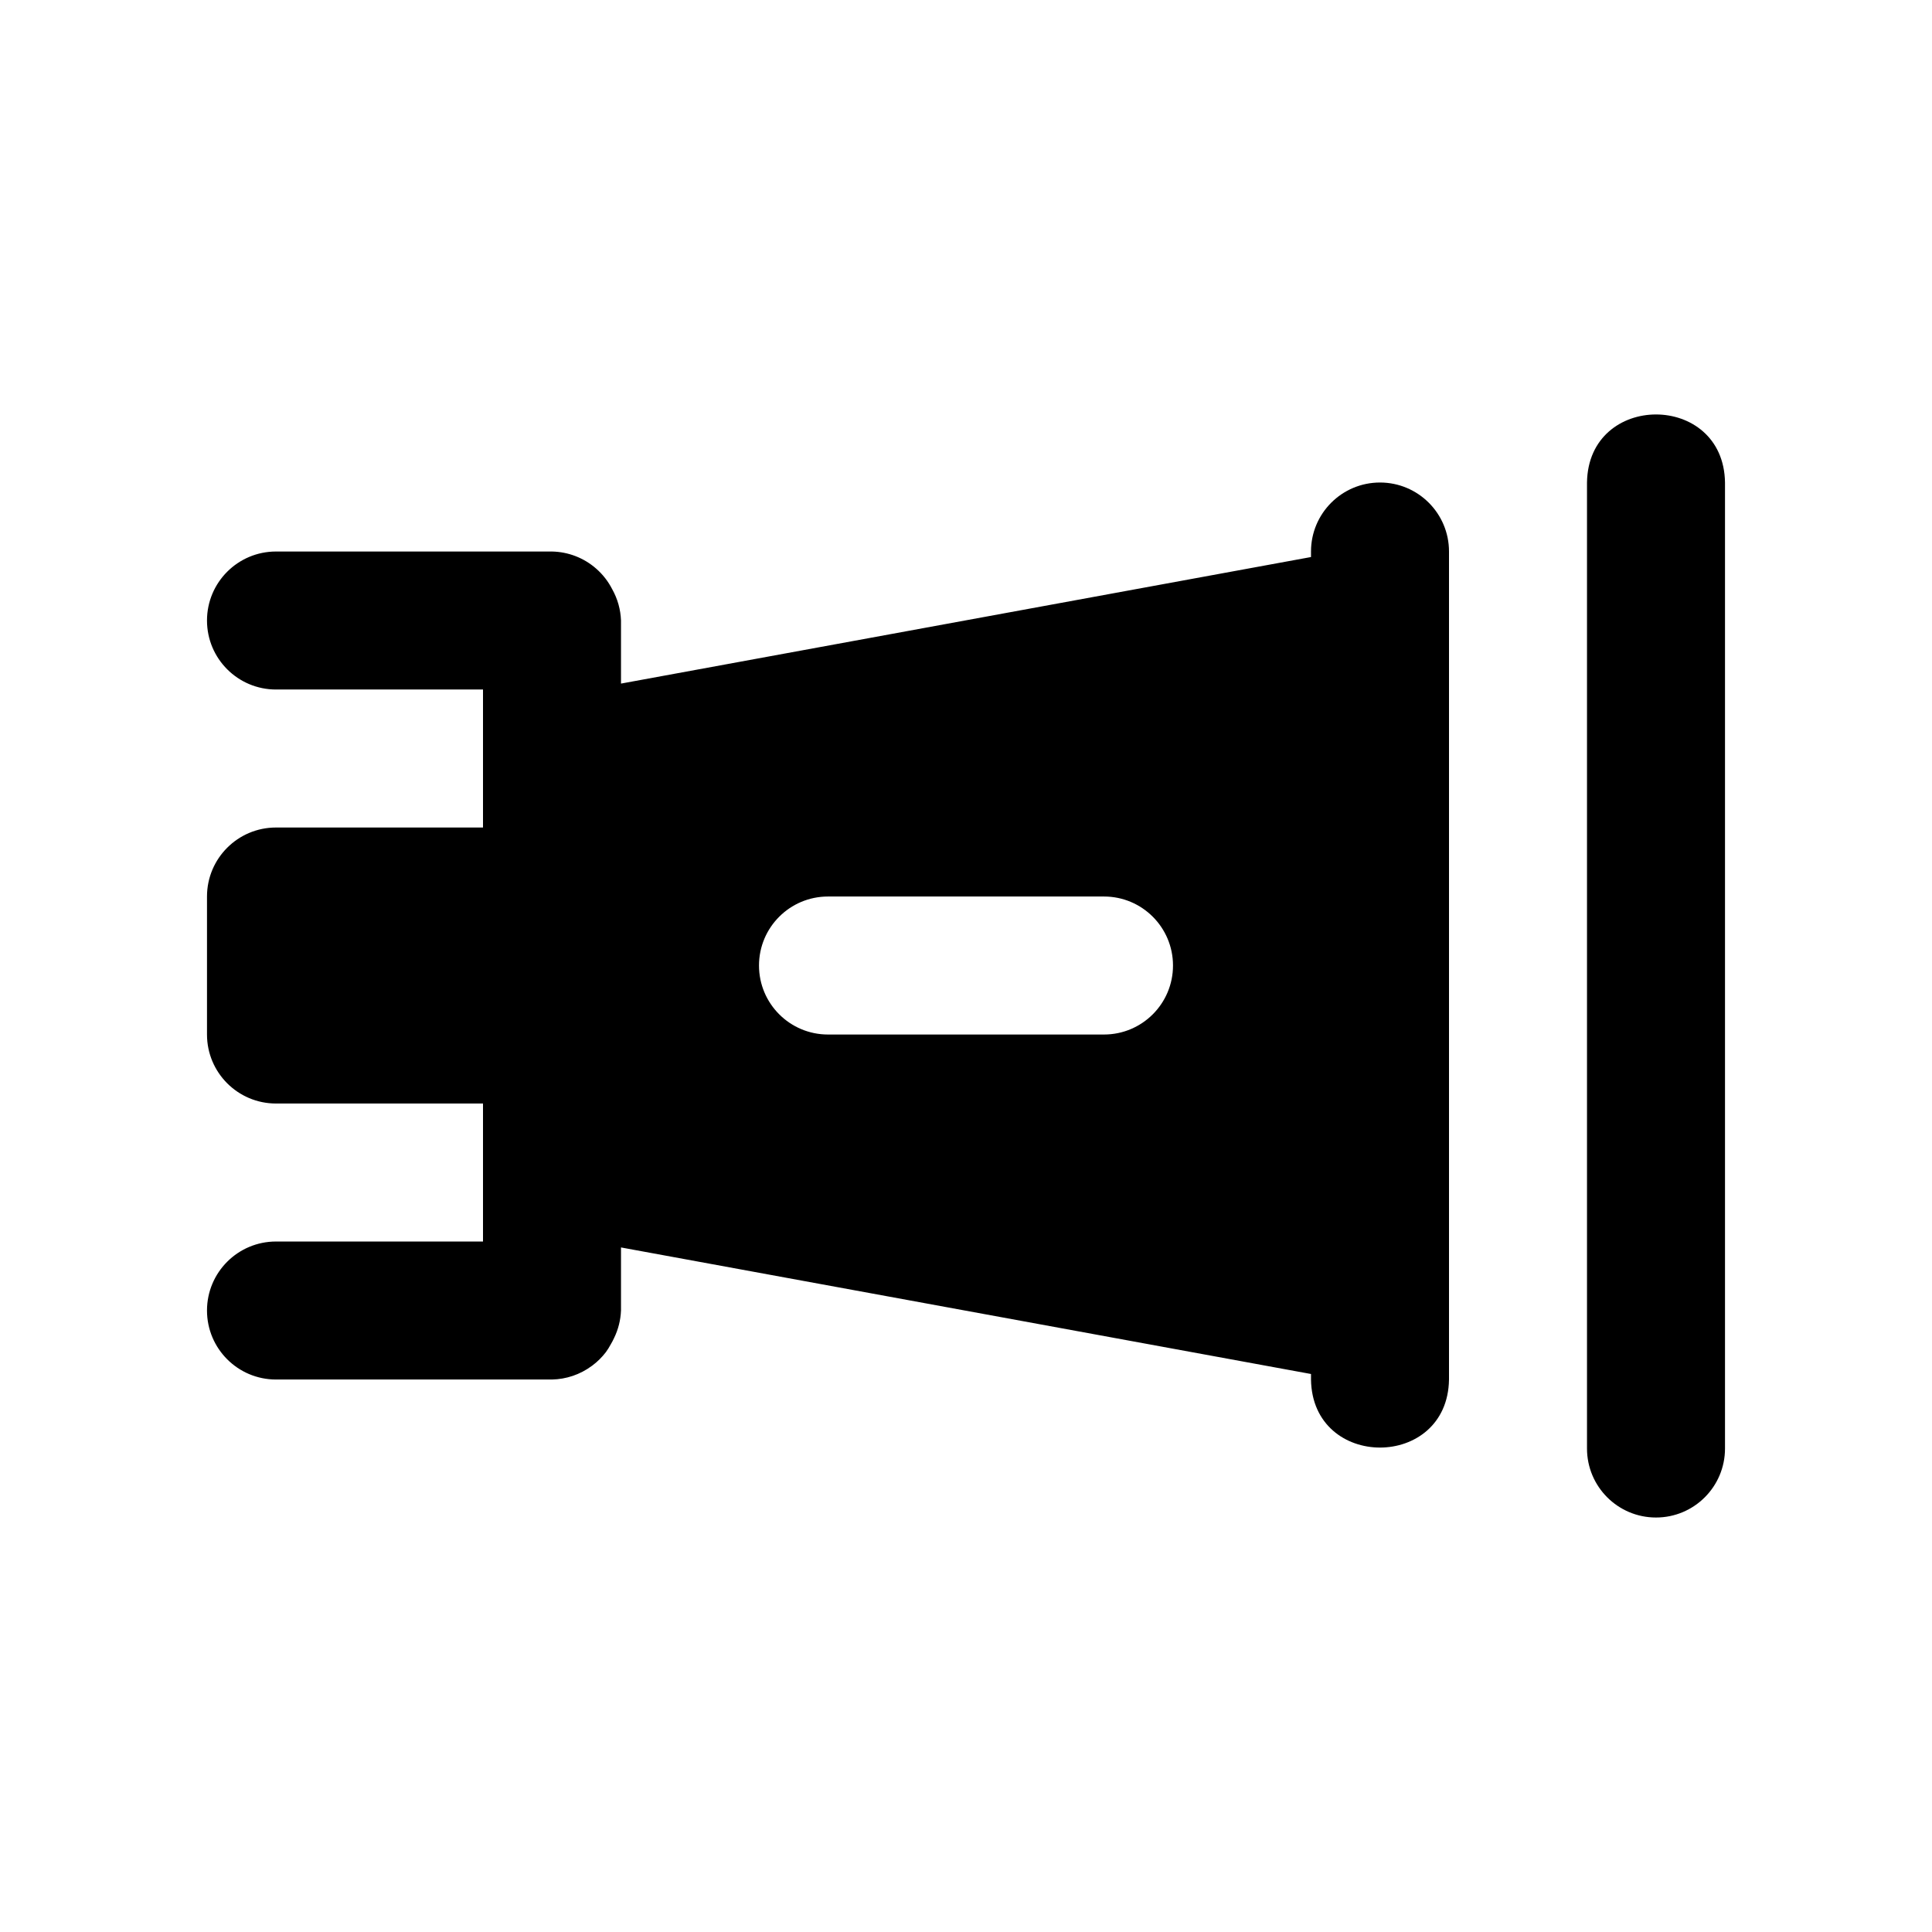
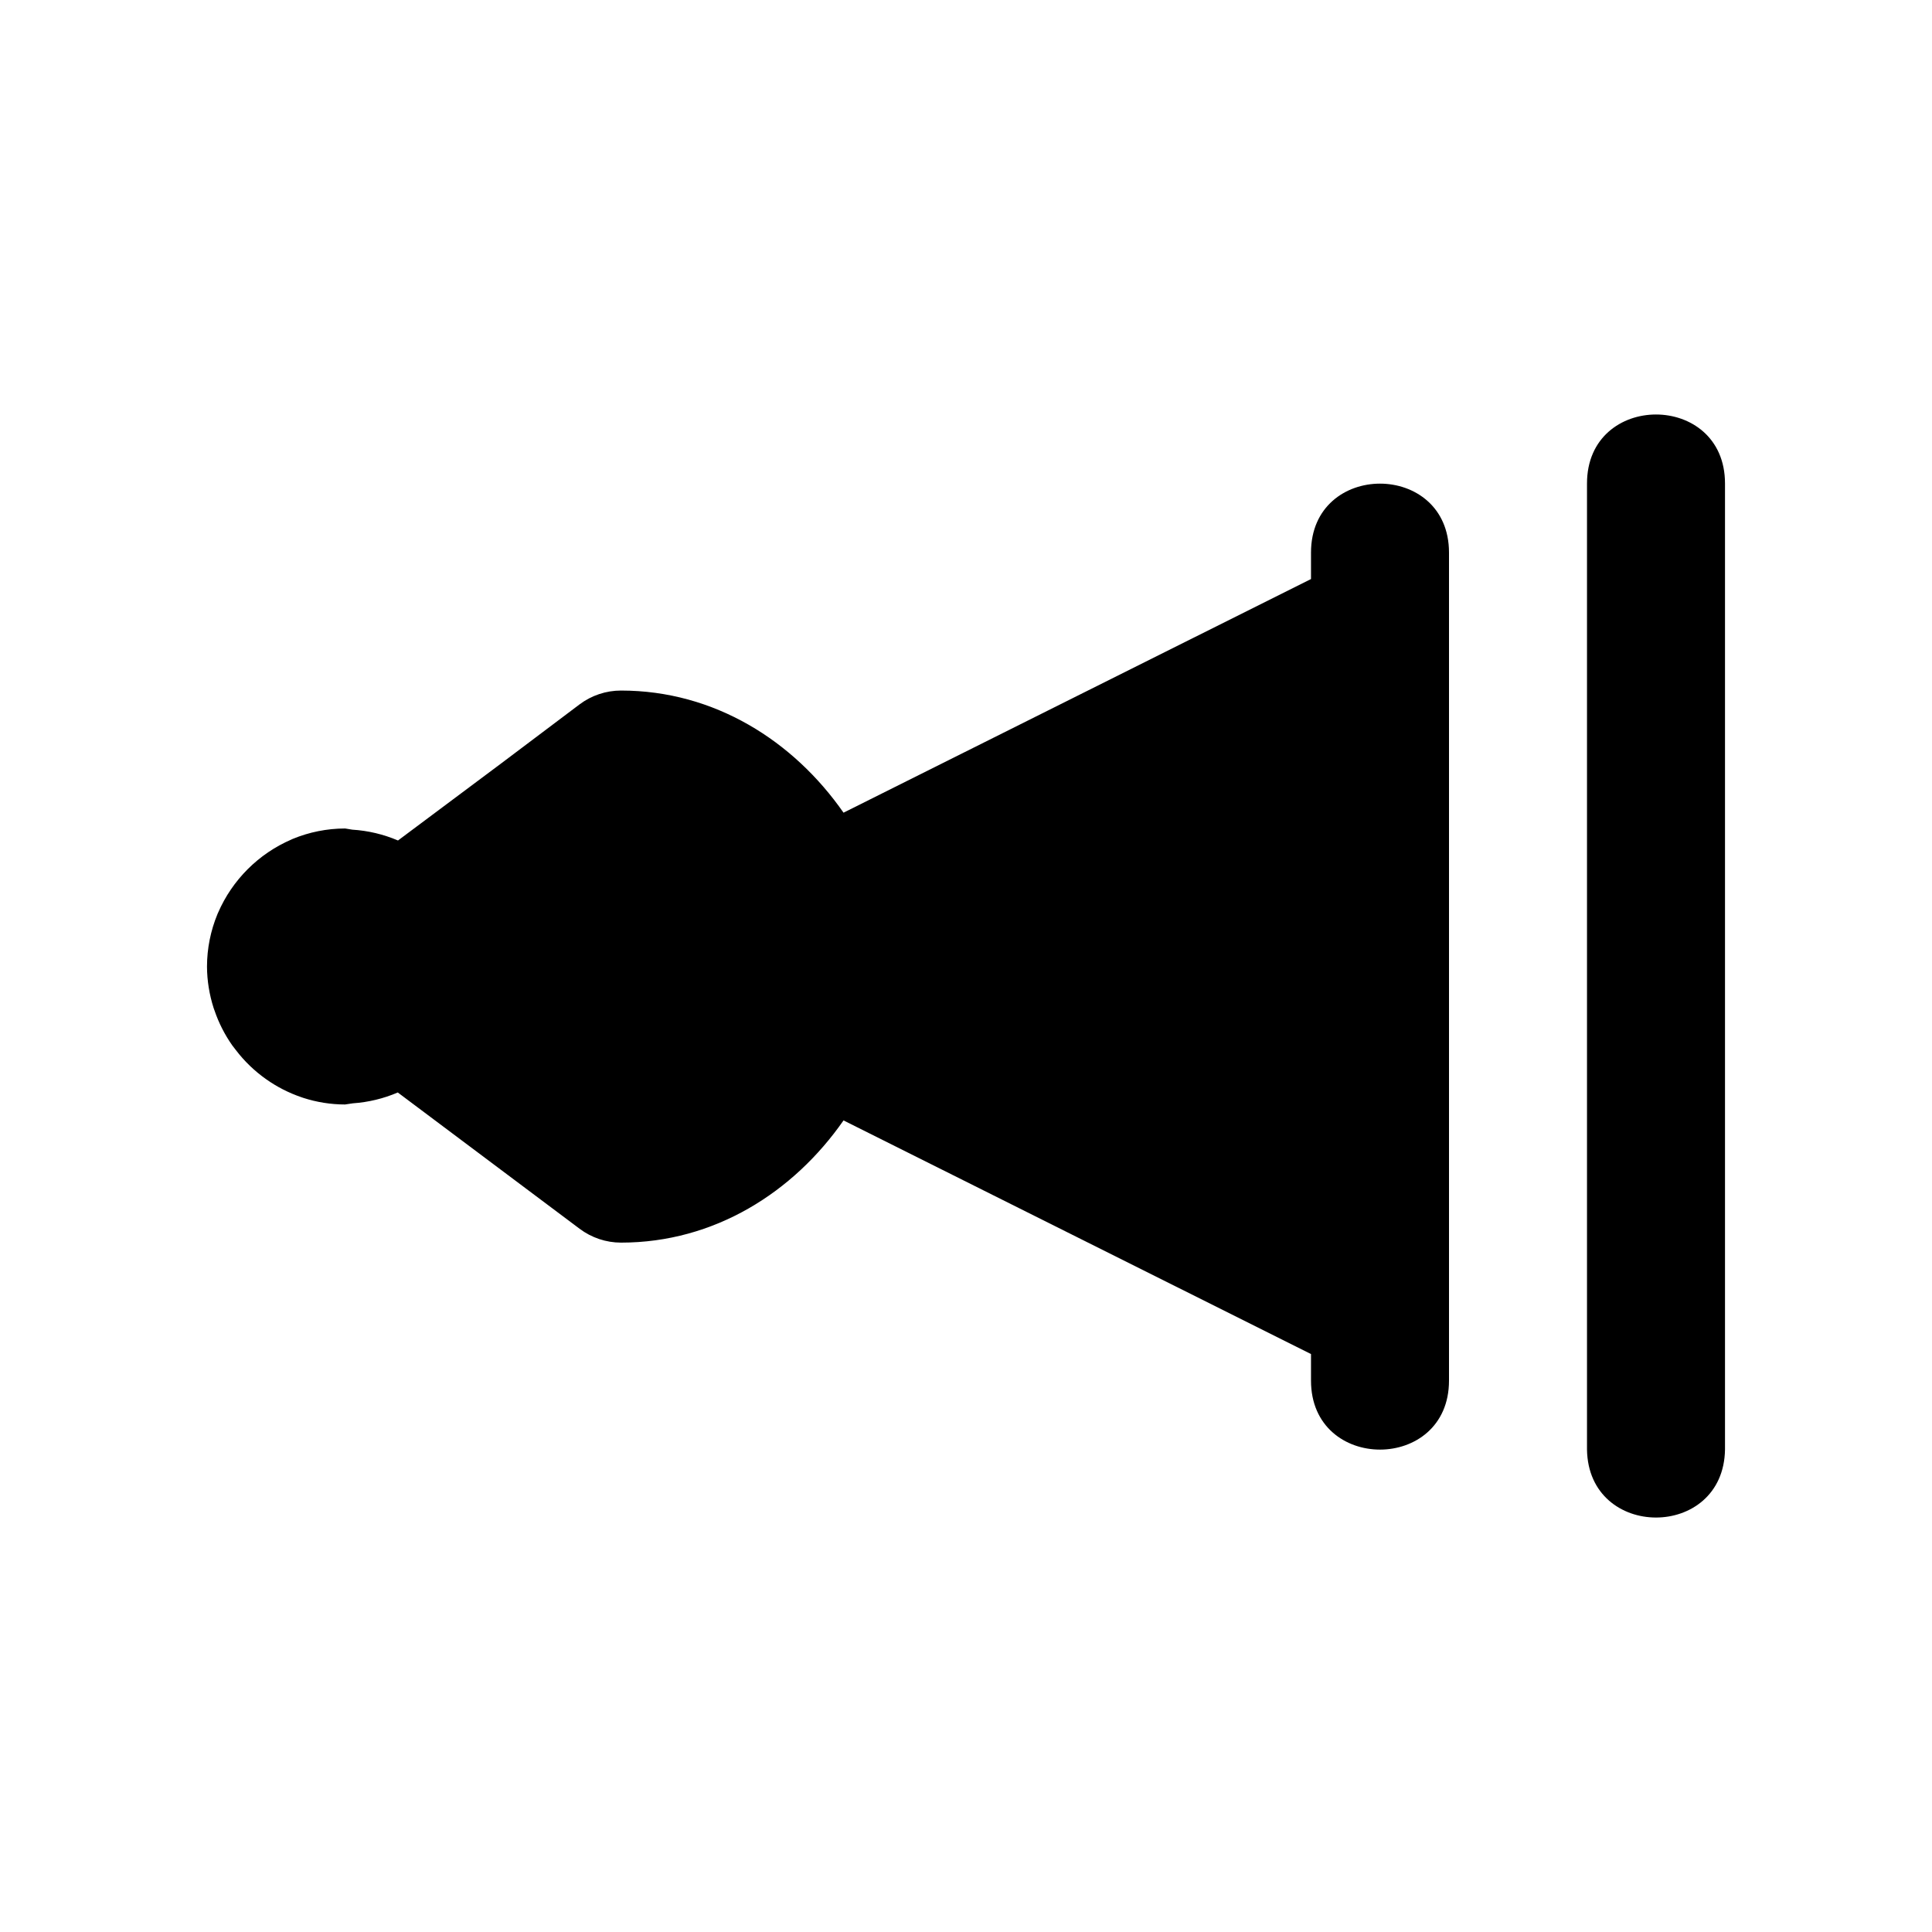
<svg xmlns="http://www.w3.org/2000/svg" width="28" height="28" viewBox="0 0 28 28">
-   <path fill="#e6edf3" d="M3 14.993a1 1 0 0 0 1 1h3v2H4a1 1 0 0 0 0 2h4a1 1 0 0 0 .574-.195l.014-.01a1 1 0 0 0 .193-.192q.04-.055.073-.117.025-.042.046-.088a1 1 0 0 0 .1-.398v-.914l10 1.834v.08c.019 1.315 1.981 1.315 2 0v-12a1 1 0 0 0-2 0v.08L9 9.907v-.914a1 1 0 0 0-.127-.453 1 1 0 0 0-.234-.3A1 1 0 0 0 8 7.993H4a1 1 0 0 0 0 2h3v2H4a1 1 0 0 0-1 1zm8-1a1 1 0 0 1 1-1h4a1 1 0 0 1 1 1 1 1 0 0 1-1 1h-4a1 1 0 0 1-1-1m12 7a1 1 0 0 0 2 0v-14c-.019-1.315-1.981-1.315-2 0z" style="fill:#000000;stroke-linecap:round;stroke-linejoin:round;-inkscape-stroke:none" />
+   <path d="M3 14.009c.001.203.034.406.096.6l.013.036a2 2 0 0 0 .256.504q.027.035.053.069a2 2 0 0 0 .438.422 2 2 0 0 0 .51.261l.029.01c.195.063.4.096.605.096q.058-.007.115-.017a2 2 0 0 0 .65-.157L8.4 17.808a1 1 0 0 0 .6.201c1.355 0 2.5-.73 3.225-1.771L19 19.624v.385c0 1.333 2 1.333 2 0v-12c0-1.333-2-1.333-2 0v.383l-6.775 3.386c-.725-1.04-1.87-1.77-3.225-1.77a1 1 0 0 0-.6.2l-1.134.854-1.498 1.119a2 2 0 0 0-.663-.157l-.103-.017H5a2 2 0 0 0-.76.152l-.017.008a2.04 2.04 0 0 0-1.063 1.062l-.008.018a2 2 0 0 0-.152.76zm20 6.998c.019 1.315 1.981 1.315 2 0v-14c0-1.333-2-1.333-2 0z" style="fill:#000000;stroke-width:2;stroke-linecap:round;stroke-linejoin:round;paint-order:stroke fill markers" />
</svg>
